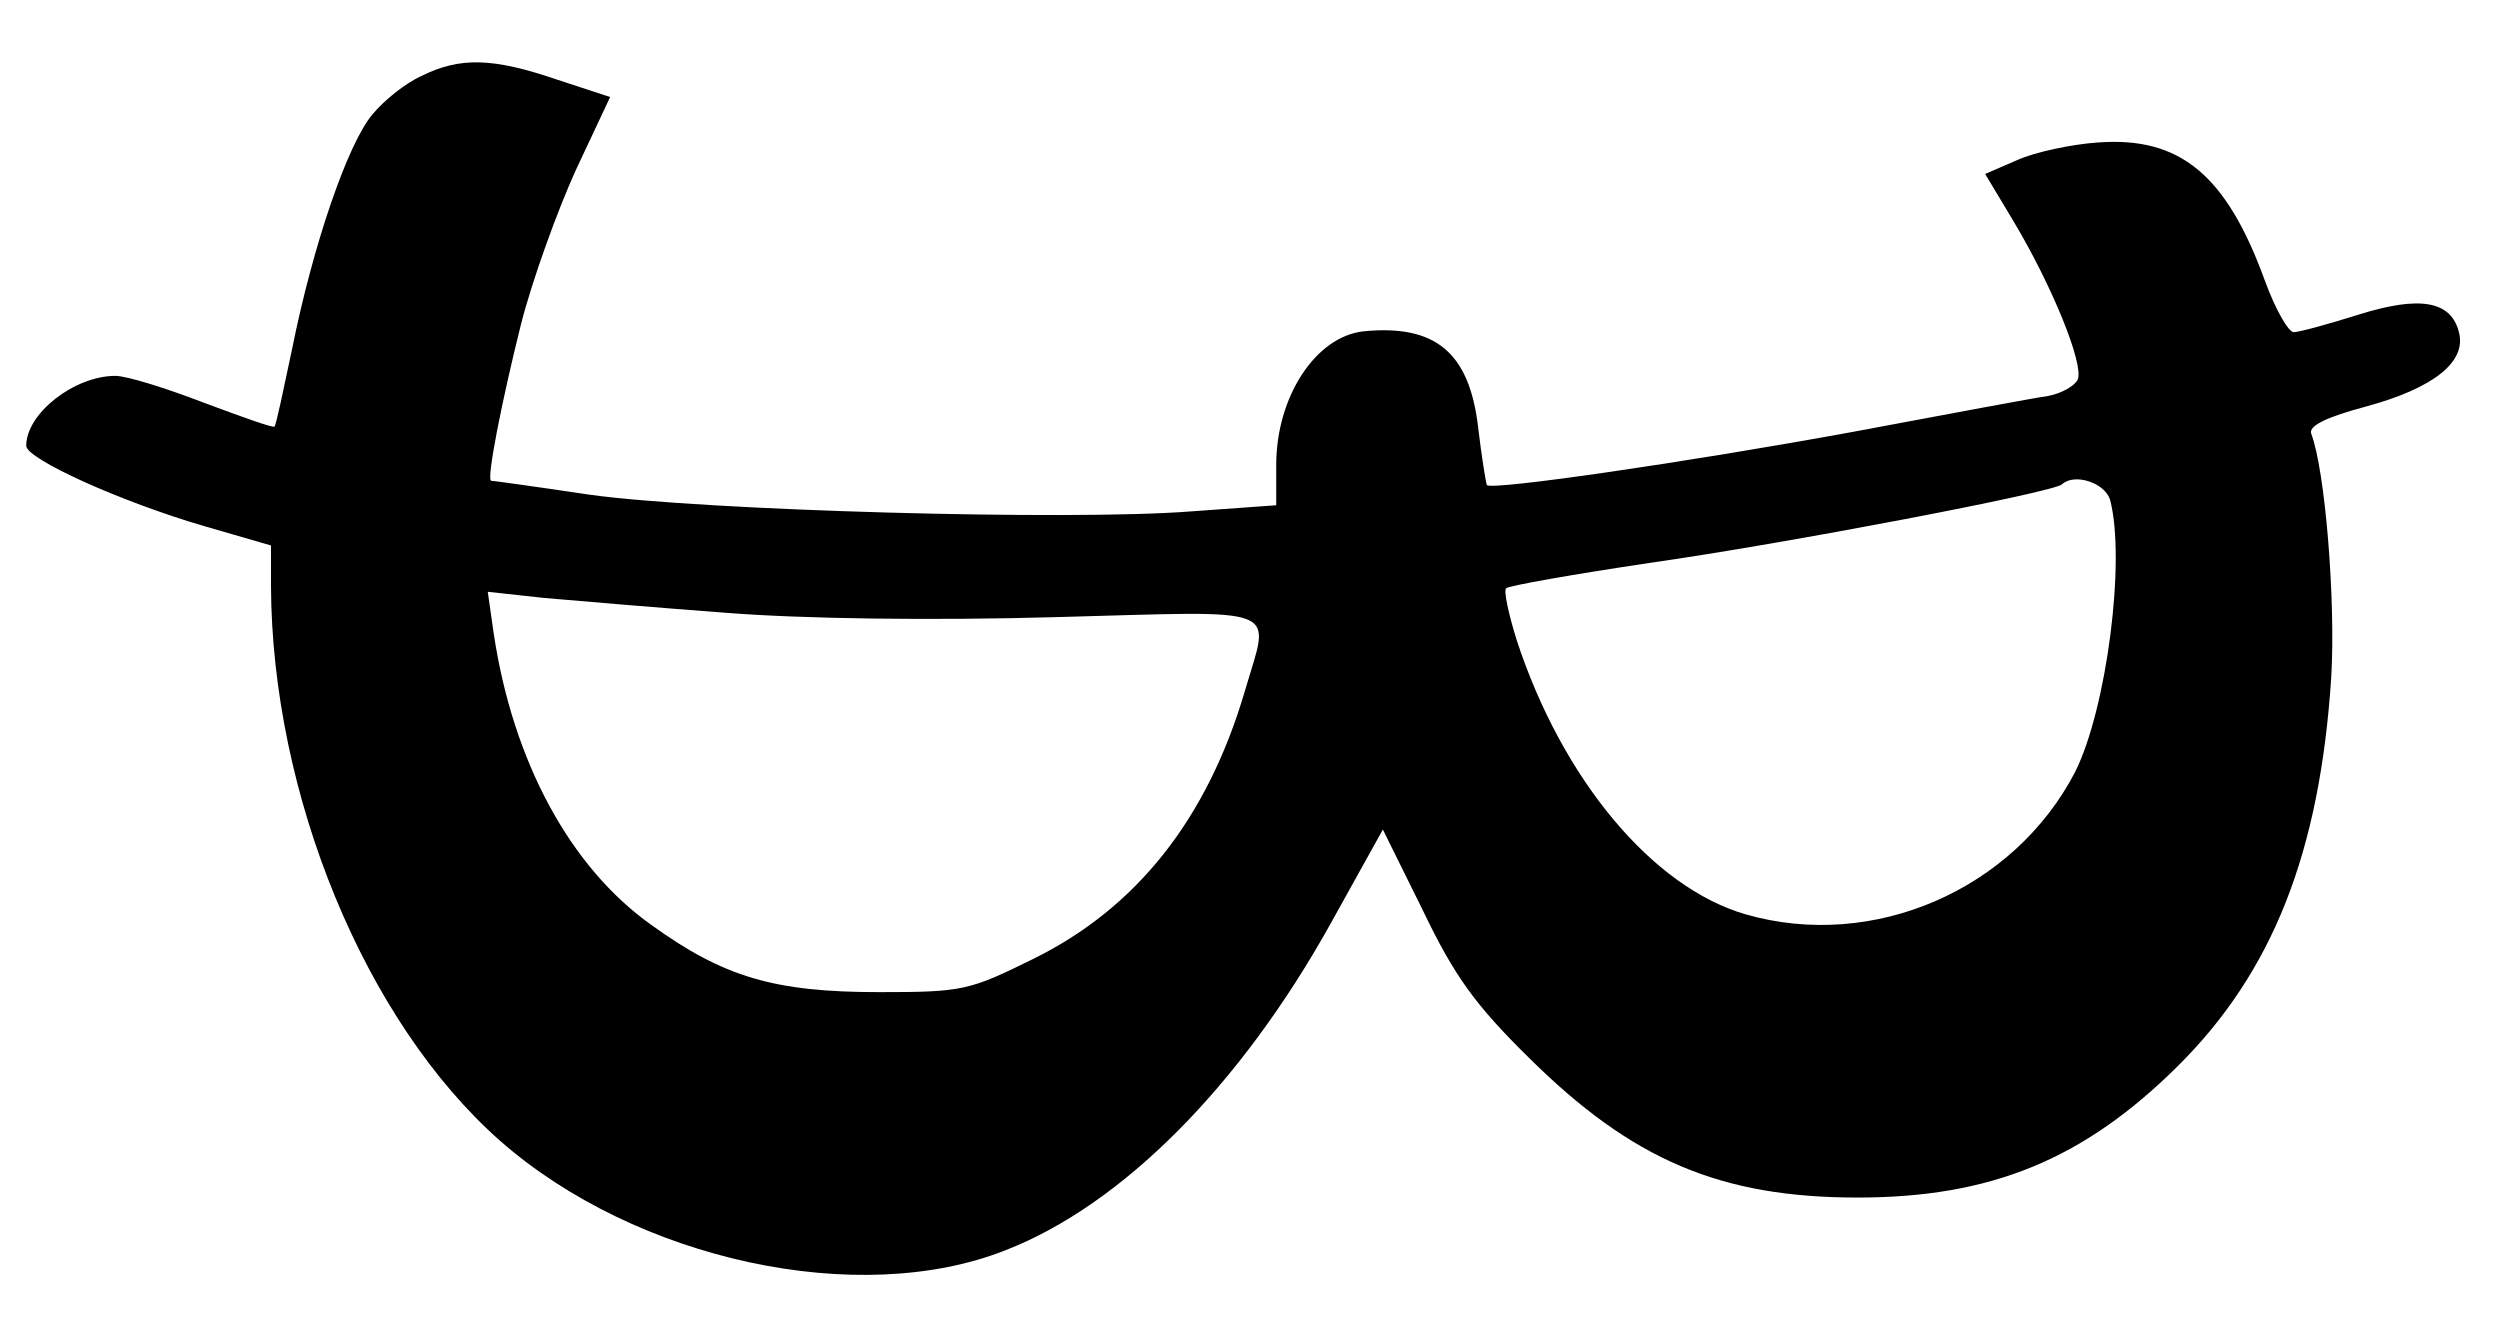
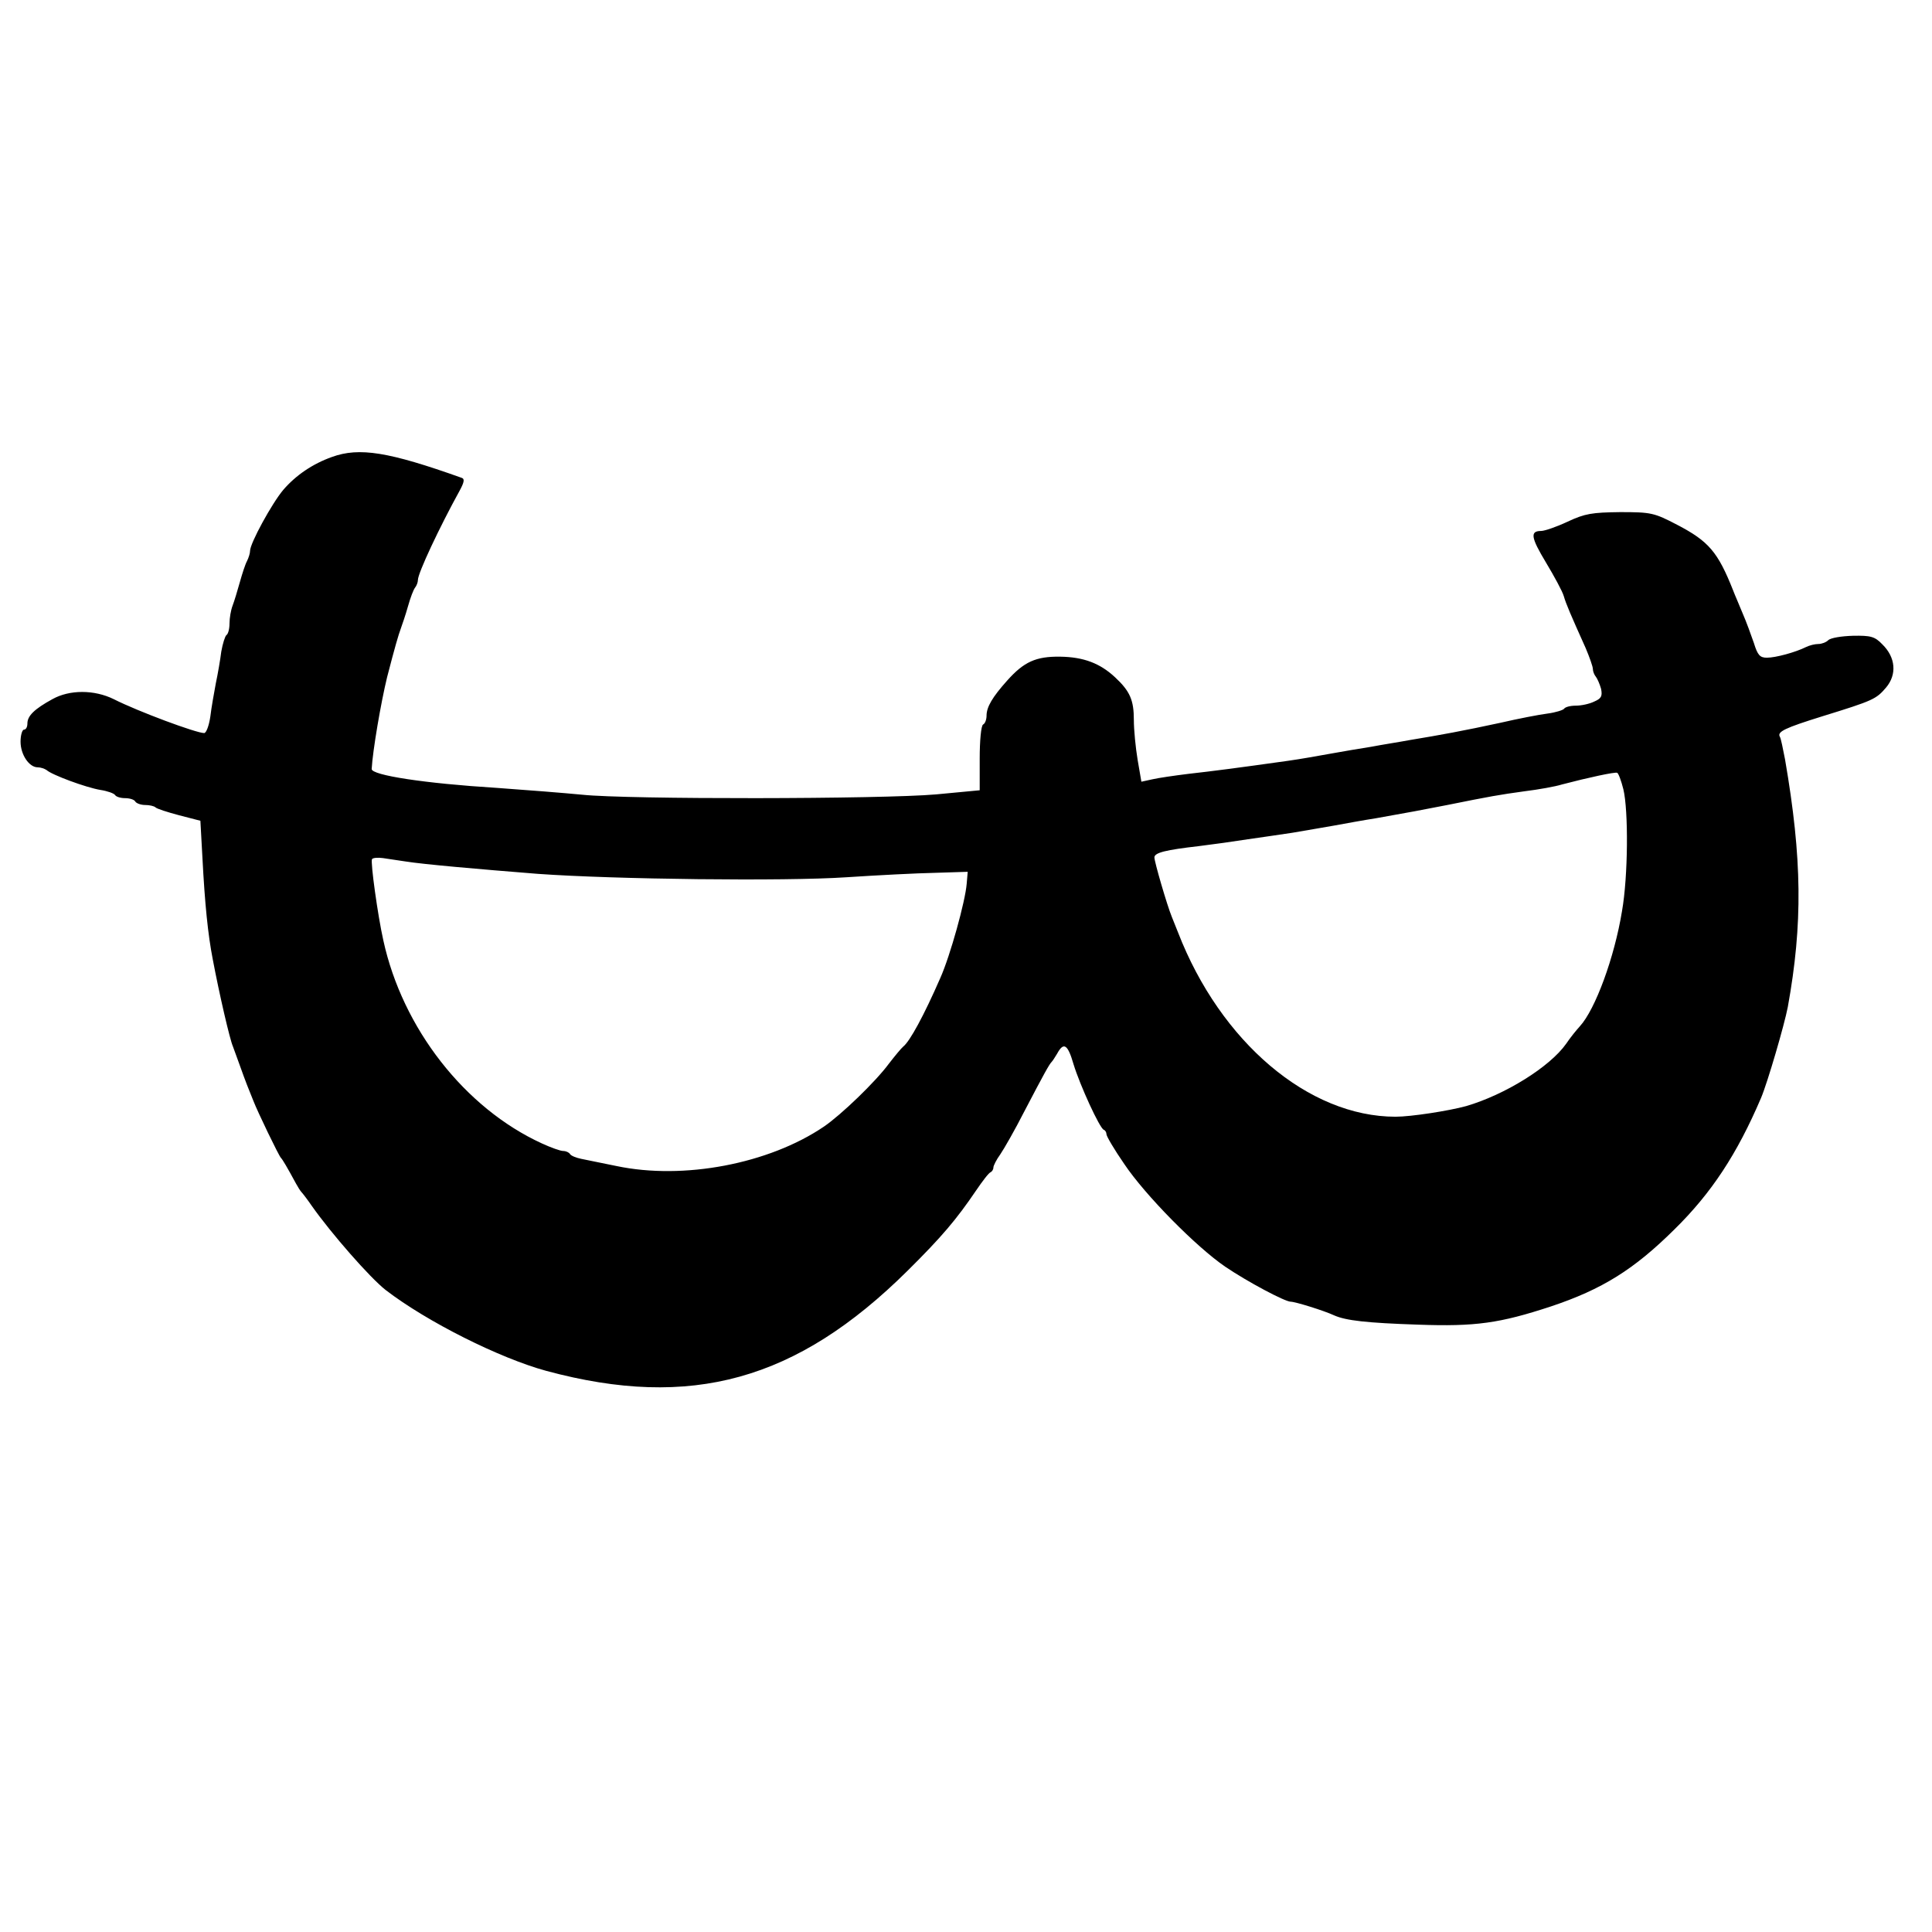
- <svg xmlns="http://www.w3.org/2000/svg" version="1.0" width="286pt" height="152pt" viewBox="0 0 286 152" preserveAspectRatio="xMidYMid meet">
-   <g transform="translate(0,152) scale(0.1,-0.1)" fill="#000000" stroke="none">
-     <path d="M482 1433 c-18 -8 -43 -28 -56 -44 -28 -33 -68 -149 -92 -269 -10 -47 -18 -86 -20 -88 -1 -2 -37 11 -80 27 -44 17 -89 31 -102 31 -47 0 -102 -43 -102 -80 0 -15 108 -64 204 -92 l76 -22 0 -46 c1 -240 108 -499 262 -635 156 -137 411 -192 579 -125 133 52 268 188 371 373 l60 108 46 -93 c36 -75 60 -108 121 -168 118 -117 219 -160 376 -160 152 0 258 43 366 150 109 108 163 245 176 446 5 88 -7 236 -23 278 -3 9 18 19 63 31 77 21 115 51 106 85 -9 36 -45 42 -115 20 -35 -11 -68 -20 -74 -20 -6 0 -21 26 -33 59 -44 121 -97 165 -191 158 -30 -2 -72 -11 -92 -20 l-37 -16 33 -55 c43 -72 80 -162 73 -180 -3 -7 -18 -16 -34 -19 -15 -2 -116 -21 -223 -41 -191 -35 -412 -67 -419 -61 -1 2 -6 32 -10 66 -10 86 -49 118 -131 110 -55 -6 -100 -75 -100 -153 l0 -46 -97 -7 c-139 -11 -558 1 -688 19 -60 9 -111 16 -113 16 -6 0 12 91 34 179 13 51 42 131 63 177 l39 83 -61 20 c-73 25 -111 26 -155 4z m1932 -485 c18 -69 -4 -239 -40 -311 -70 -135 -231 -205 -377 -163 -107 31 -210 155 -262 314 -9 29 -15 56 -12 59 3 3 77 16 164 29 155 22 464 81 472 90 14 13 49 2 55 -18z m-1584 -129 c88 -7 236 -9 378 -5 265 7 245 15 216 -85 -43 -146 -124 -248 -242 -306 -73 -36 -80 -38 -176 -38 -120 0 -178 17 -261 77 -93 66 -158 187 -180 332 l-7 49 64 -7 c34 -3 128 -11 208 -17z" />
+ <svg xmlns="http://www.w3.org/2000/svg" version="1.0" width="564pt" height="564pt" viewBox="0 0 564 564" preserveAspectRatio="xMidYMid meet">
+   <g transform="translate(0,564) scale(0.1,-0.1)" fill="#000000" stroke="none">
+     <path d="M969 4306 c-56 -20 -105 -53 -142 -96 -33 -39 -97 -156 -97 -178 0 -7 -4 -20 -9 -30 -5 -9 -14 -37 -21 -62 -7 -25 -16 -55 -21 -68 -5 -13 -9 -36 -9 -52 0 -16 -4 -31 -9 -34 -4 -3 -11 -25 -15 -48 -3 -24 -10 -65 -16 -93 -5 -27 -13 -71 -16 -97 -4 -27 -12 -48 -18 -48 -23 0 -193 63 -264 99 -57 28 -129 28 -179 0 -53 -29 -73 -49 -73 -71 0 -10 -4 -18 -10 -18 -5 0 -10 -16 -10 -35 0 -38 25 -75 50 -75 9 0 20 -4 26 -8 15 -14 115 -51 157 -58 20 -3 40 -10 43 -15 3 -5 16 -9 29 -9 13 0 27 -4 30 -10 3 -5 16 -10 29 -10 12 0 26 -3 30 -7 4 -4 35 -14 69 -23 l62 -16 6 -109 c7 -134 16 -223 30 -295 19 -101 50 -235 59 -255 4 -11 13 -36 20 -55 7 -19 16 -45 21 -57 5 -13 13 -33 18 -45 13 -34 75 -162 81 -168 5 -5 18 -27 44 -75 6 -11 13 -22 16 -25 3 -3 17 -21 30 -40 57 -81 170 -210 216 -246 121 -93 333 -199 469 -236 423 -114 731 -28 1054 292 100 99 143 150 200 234 19 28 38 53 43 54 4 2 8 8 8 14 0 5 9 23 20 38 11 16 43 72 70 125 58 111 73 138 80 145 3 3 10 14 16 24 19 35 31 28 48 -31 19 -62 76 -186 88 -191 5 -2 8 -8 8 -13 0 -6 23 -45 52 -87 61 -91 210 -242 295 -300 65 -44 174 -102 191 -102 13 0 97 -26 127 -40 34 -15 94 -22 245 -27 167 -6 238 4 387 53 150 50 243 108 361 225 108 106 183 220 253 384 19 45 68 213 78 265 44 243 42 433 -8 723 -6 31 -12 61 -15 66 -9 15 15 26 124 60 149 46 157 50 186 84 32 38 28 88 -11 126 -22 23 -34 26 -86 25 -33 -1 -65 -6 -72 -13 -6 -6 -19 -11 -29 -11 -10 0 -26 -4 -36 -9 -30 -15 -88 -31 -114 -31 -20 0 -27 7 -38 43 -8 23 -22 62 -33 87 -10 25 -23 54 -27 65 -45 114 -72 145 -164 193 -67 35 -76 37 -166 37 -82 -1 -103 -4 -154 -28 -32 -15 -67 -27 -77 -27 -33 0 -30 -19 14 -92 24 -40 48 -84 52 -98 7 -24 20 -54 64 -152 11 -26 21 -54 21 -61 0 -7 4 -17 9 -23 4 -5 11 -21 15 -35 4 -21 1 -28 -20 -37 -14 -7 -38 -12 -54 -12 -16 0 -31 -4 -34 -9 -3 -4 -25 -11 -48 -14 -24 -3 -86 -15 -138 -27 -106 -23 -177 -36 -262 -50 -32 -6 -84 -14 -115 -20 -32 -5 -85 -14 -118 -20 -33 -6 -89 -16 -125 -21 -149 -21 -219 -30 -290 -38 -41 -5 -89 -12 -106 -16 l-32 -7 -11 64 c-6 36 -11 88 -11 116 0 58 -11 84 -55 125 -44 41 -92 59 -160 60 -71 1 -106 -15 -155 -70 -43 -48 -60 -77 -60 -102 0 -11 -4 -23 -10 -26 -6 -3 -10 -48 -10 -99 l0 -93 -127 -12 c-157 -14 -902 -15 -1033 -1 -52 5 -165 14 -250 20 -211 13 -365 37 -365 55 3 54 27 194 45 268 23 89 33 123 40 142 4 11 14 40 21 65 7 25 16 49 21 55 4 5 8 15 8 22 0 20 63 154 122 261 13 24 15 34 6 37 -213 76 -299 90 -379 61z m3770 -970 c15 -62 14 -254 -4 -356 -22 -135 -78 -287 -123 -336 -10 -11 -28 -33 -40 -51 -48 -68 -179 -149 -292 -182 -51 -14 -161 -31 -206 -31 -254 0 -511 218 -635 538 -5 12 -13 32 -18 45 -14 34 -51 161 -51 174 0 14 34 22 130 33 41 5 105 14 143 20 37 5 95 14 130 19 34 6 89 15 122 21 33 6 87 16 120 21 91 16 144 26 210 39 124 25 152 30 225 40 41 5 91 14 110 20 76 20 155 37 161 34 4 -2 12 -24 18 -48z m-3554 -211 c50 -8 208 -22 385 -36 223 -16 720 -22 900 -10 91 6 208 12 260 13 l95 3 -3 -35 c-4 -51 -48 -210 -77 -275 -48 -110 -89 -185 -108 -200 -6 -5 -25 -28 -42 -50 -39 -53 -140 -150 -190 -184 -161 -109 -410 -156 -605 -115 -41 8 -87 18 -103 21 -15 3 -30 9 -33 14 -3 5 -12 9 -20 9 -8 0 -36 10 -62 22 -225 103 -407 336 -463 593 -16 71 -38 229 -33 237 3 4 17 5 32 3 15 -2 45 -7 67 -10z" />
  </g>
</svg>
